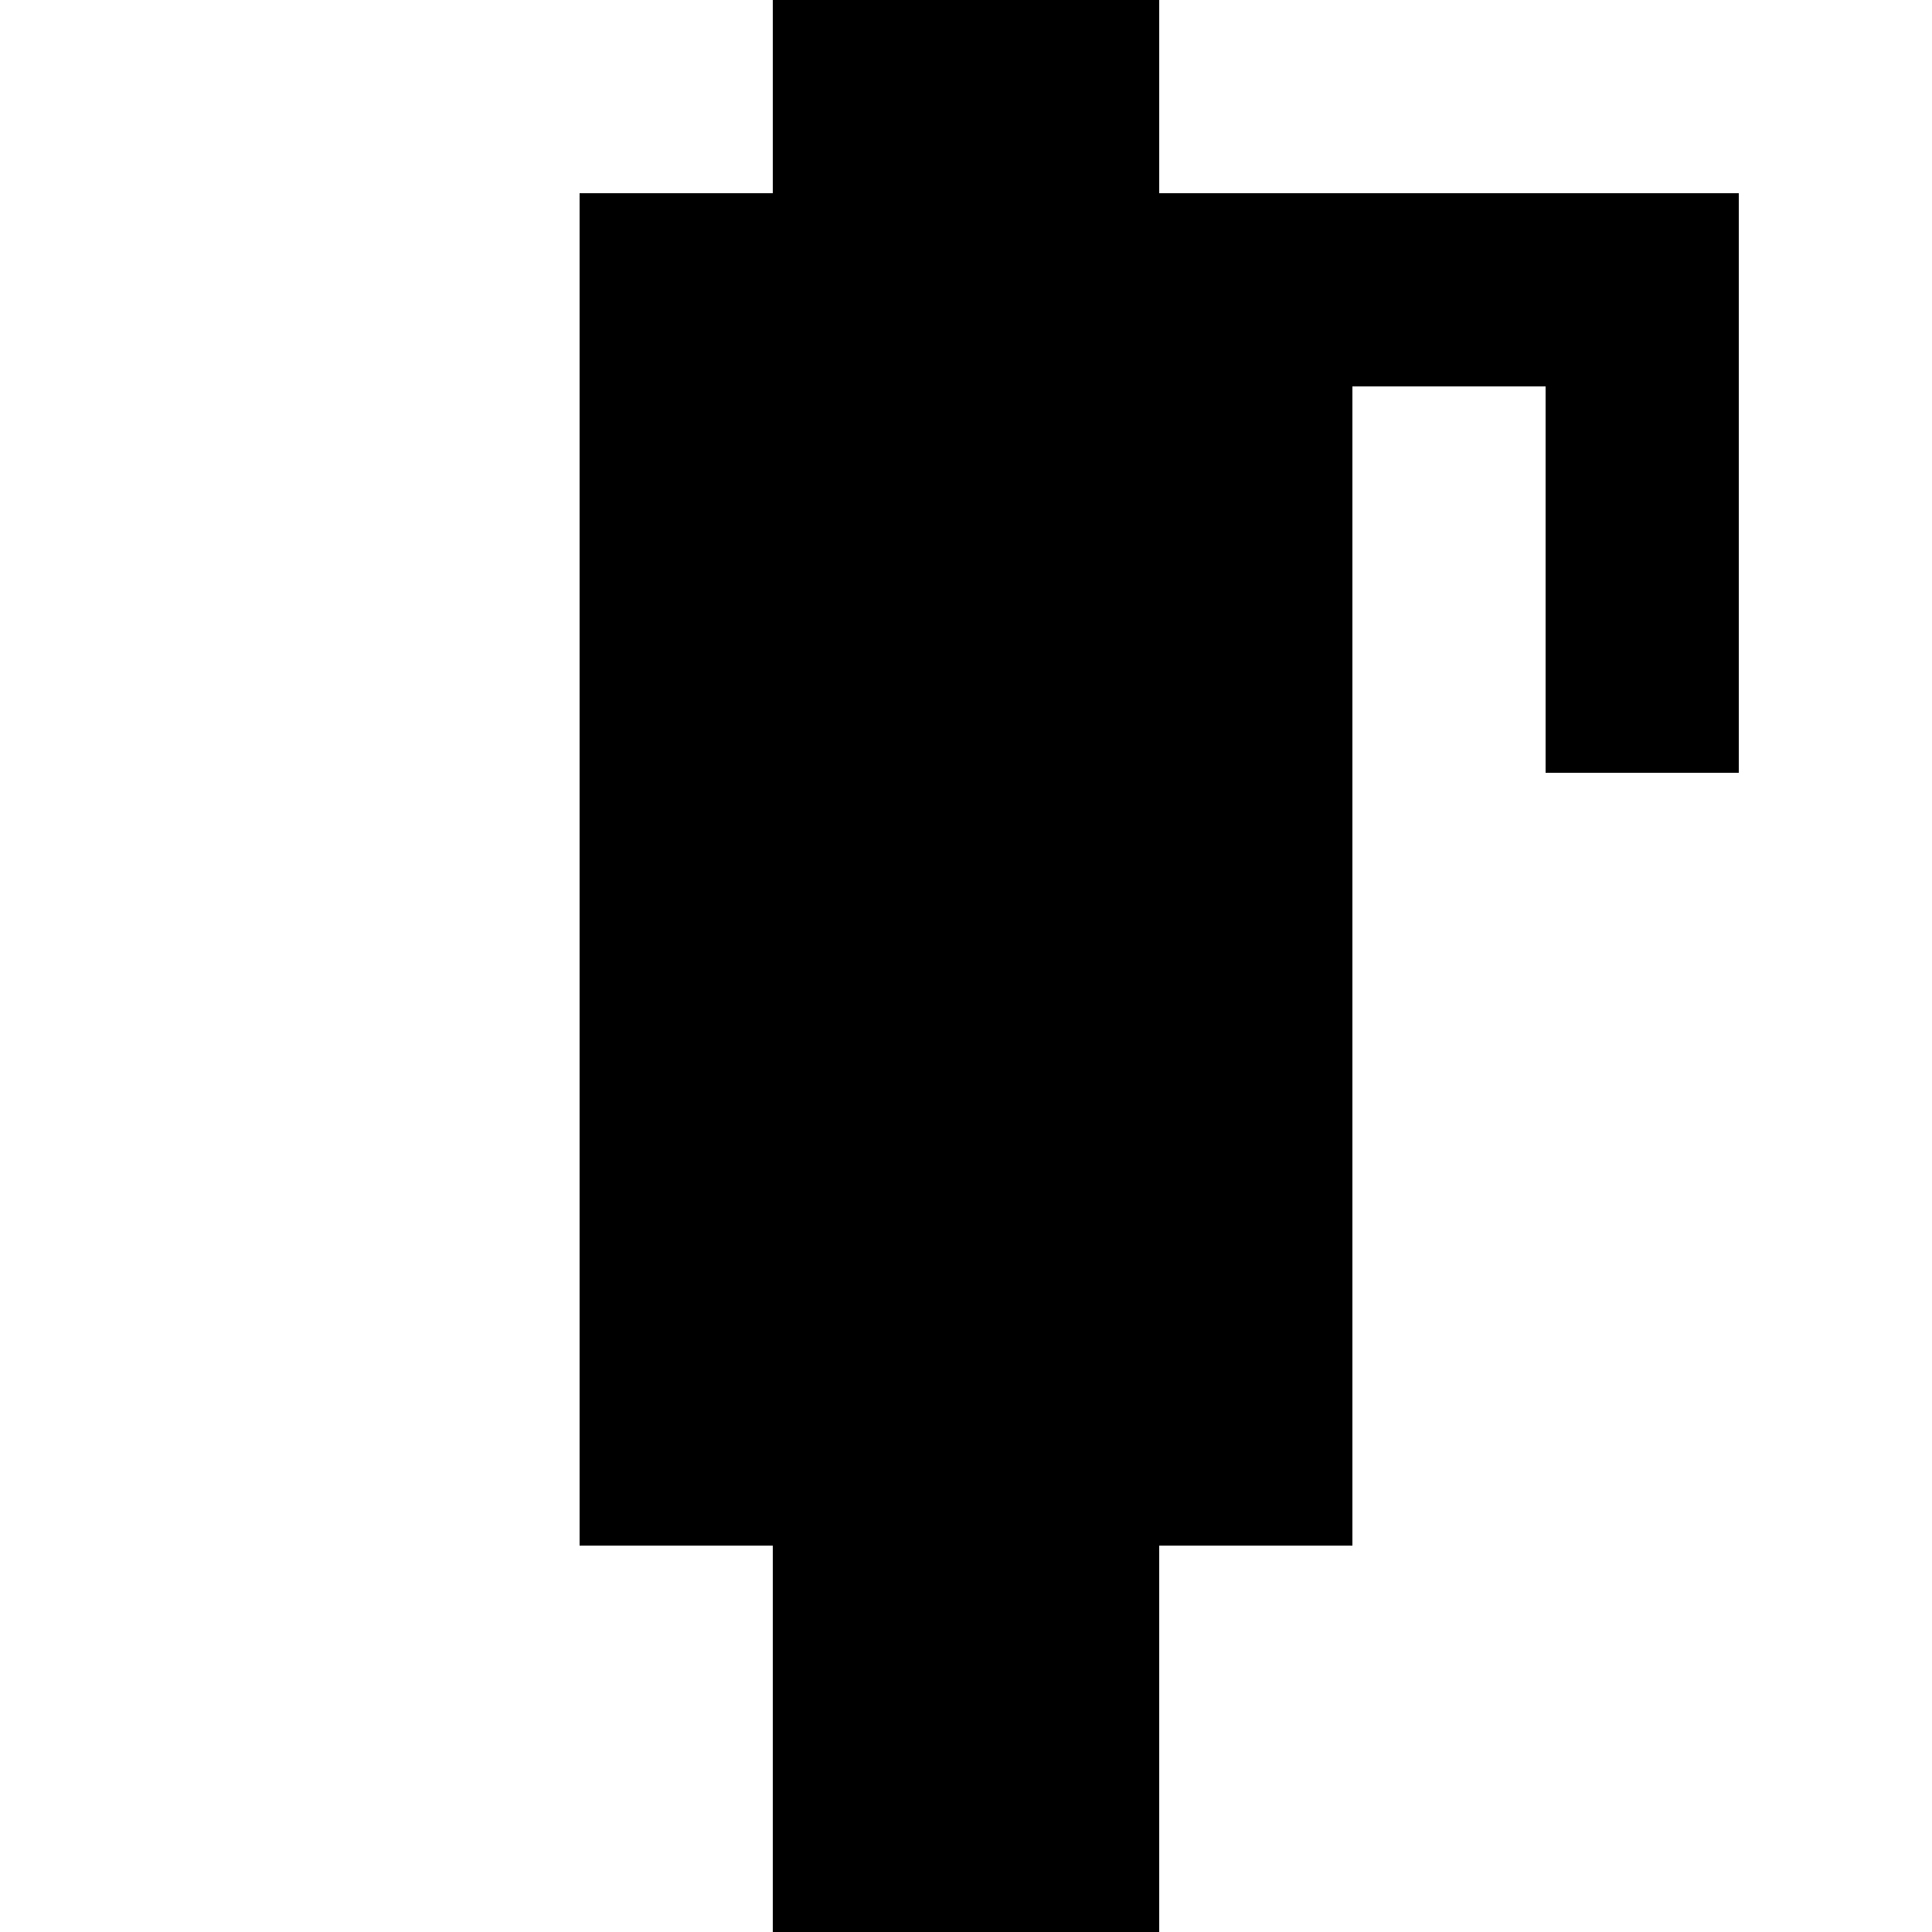
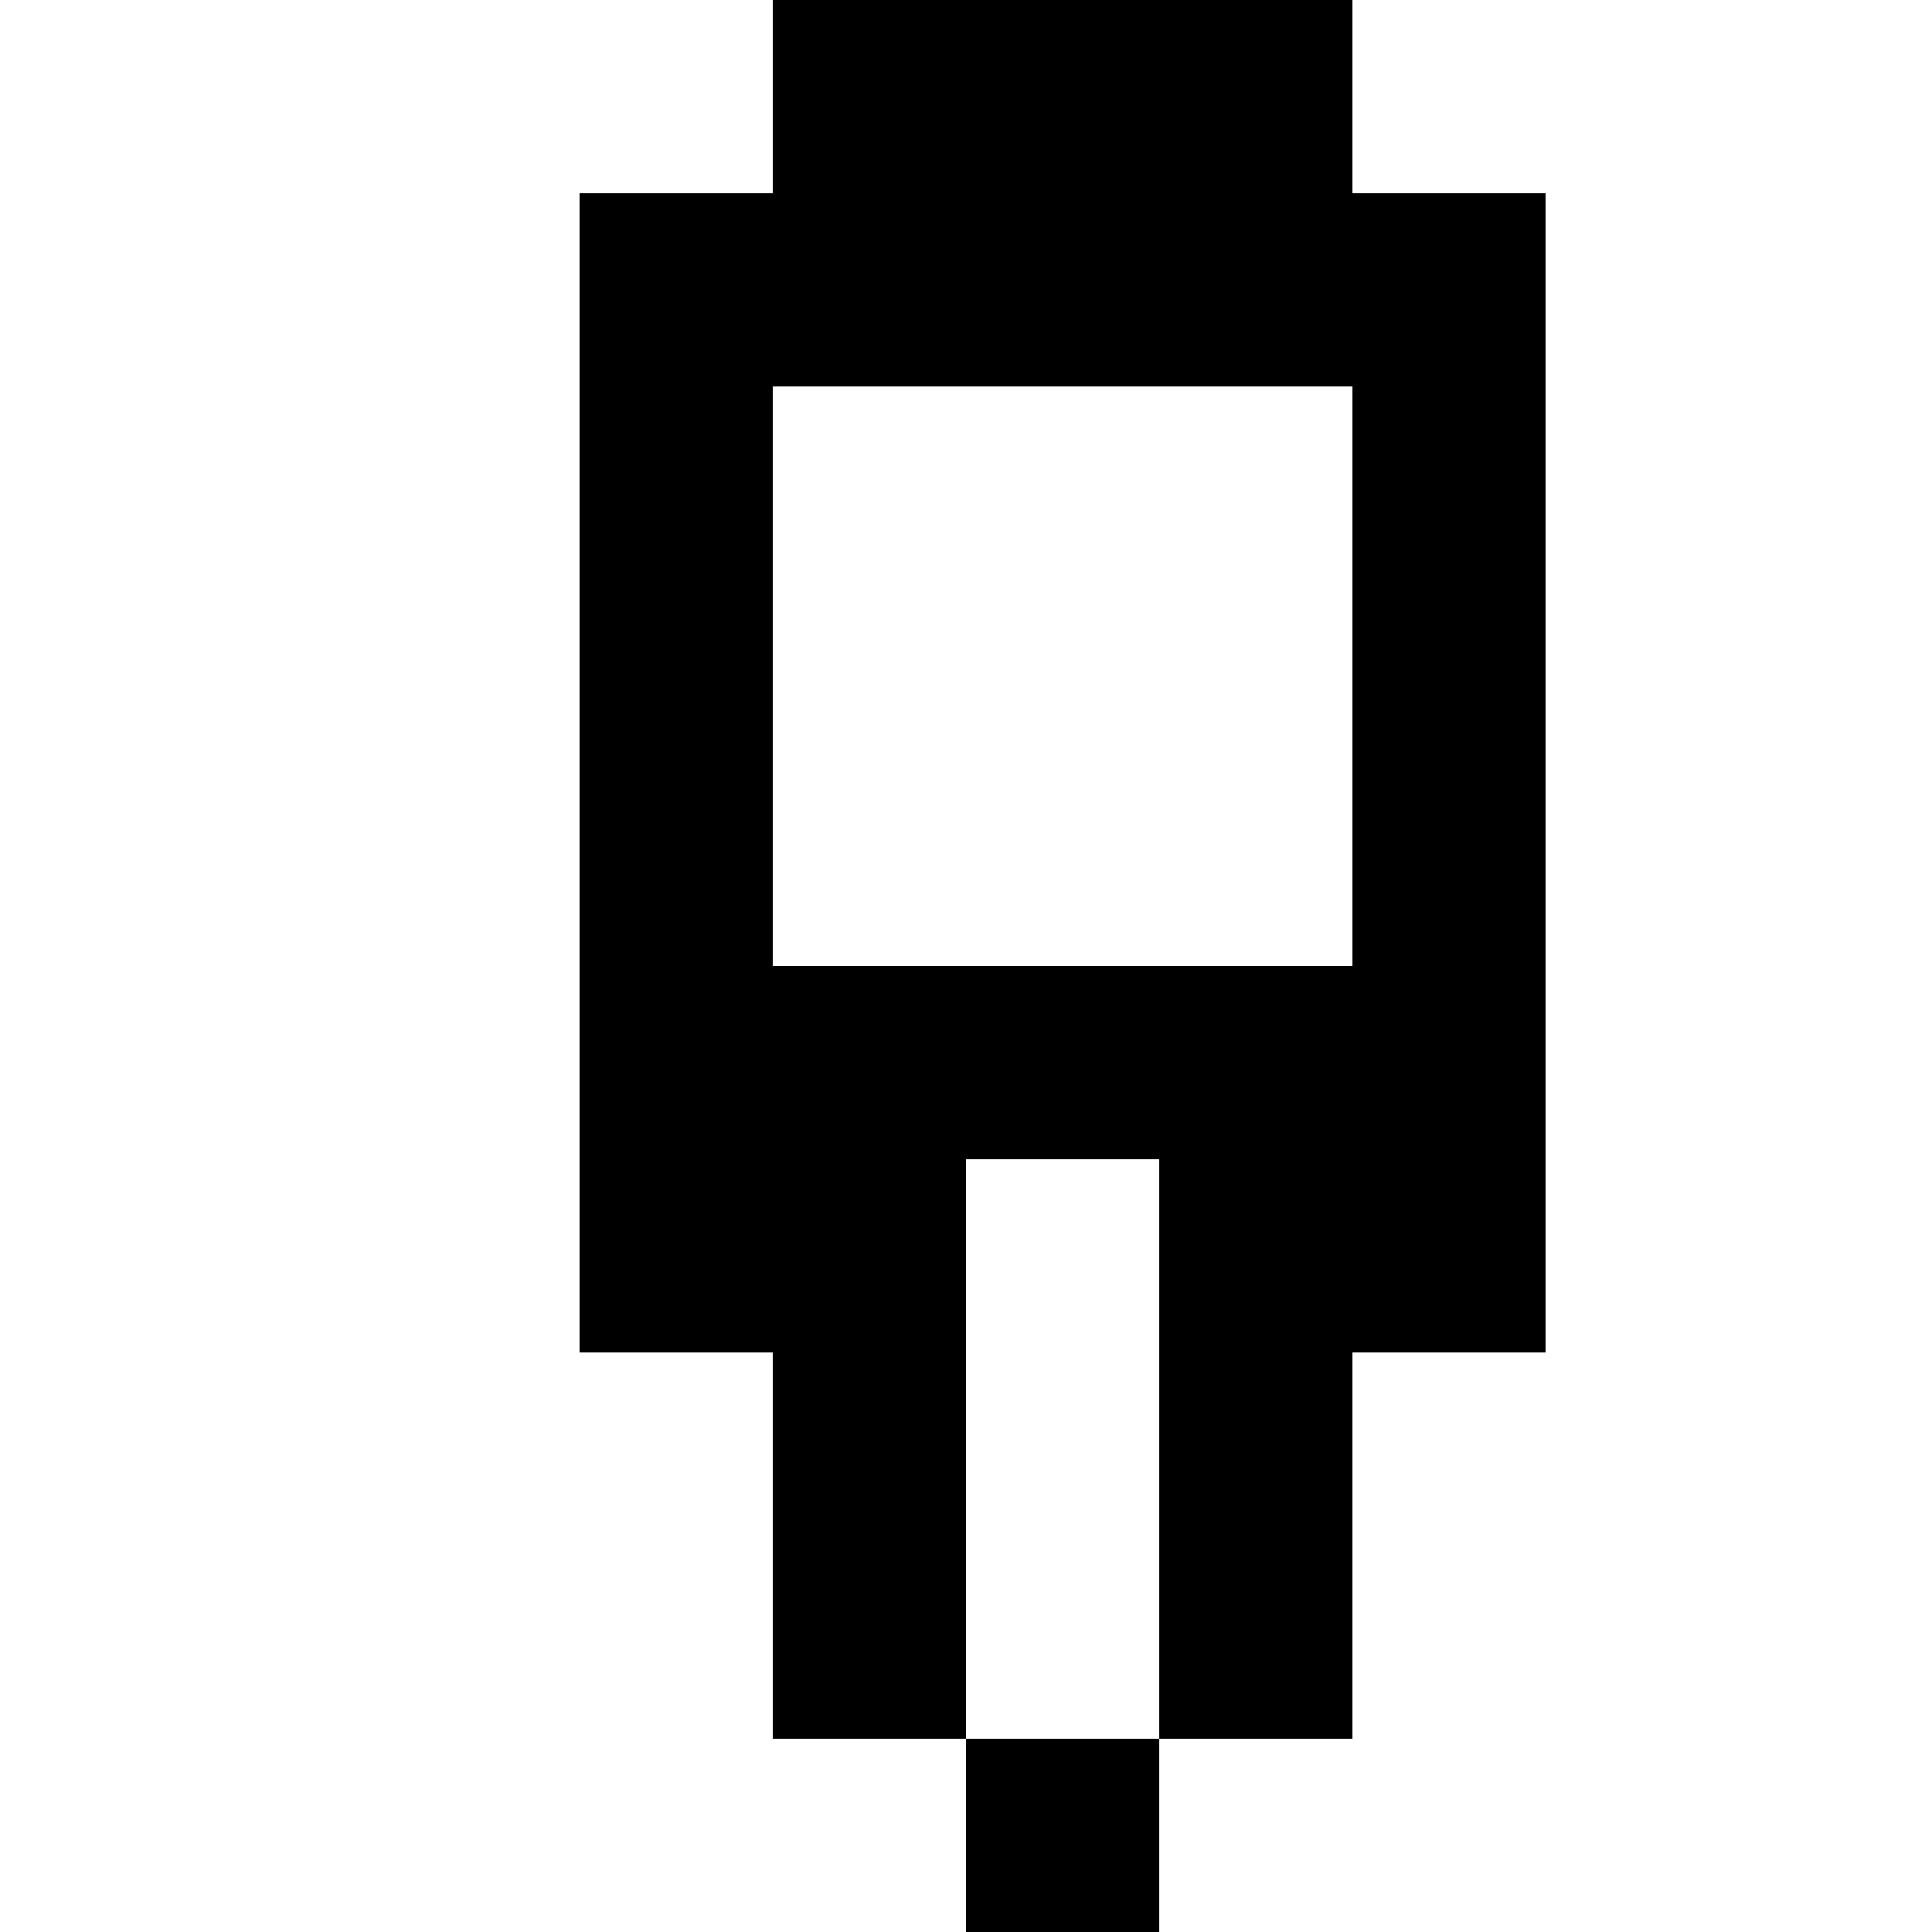
<svg xmlns="http://www.w3.org/2000/svg" viewBox="0 0 10 10" shape-rendering="crispEdges">
-   <path d="M4 0h2v1H4zM3 1h6v1H3zM3 2h4v1H3zM8 2h1v1H8zM3 3h4v1H3zM8 3h1v1H8zM3 4h4v1H3zM3 5h4v1H3zM3 6h4v1H3zM3 7h4v1H3zM4 8h2v1H4zM4 9h2v1H4z" />
+   <path d="M4 0h3v1H4zM3 1h5v1H3zM3 2h1v1H3zM7 2h1v1H7zM3 3h1v1H3zM7 3h1v1H7zM3 4h1v1H3zM7 4h1v1H7zM3 5h5v1H3zM3 6h2v1H3zM6 6h2v1H6zM4 7h1v1H4zM6 7h1v1H6zM4 8h1v1H4zM6 8h1v1H6zM5 9h1v1H5z" />
</svg>
